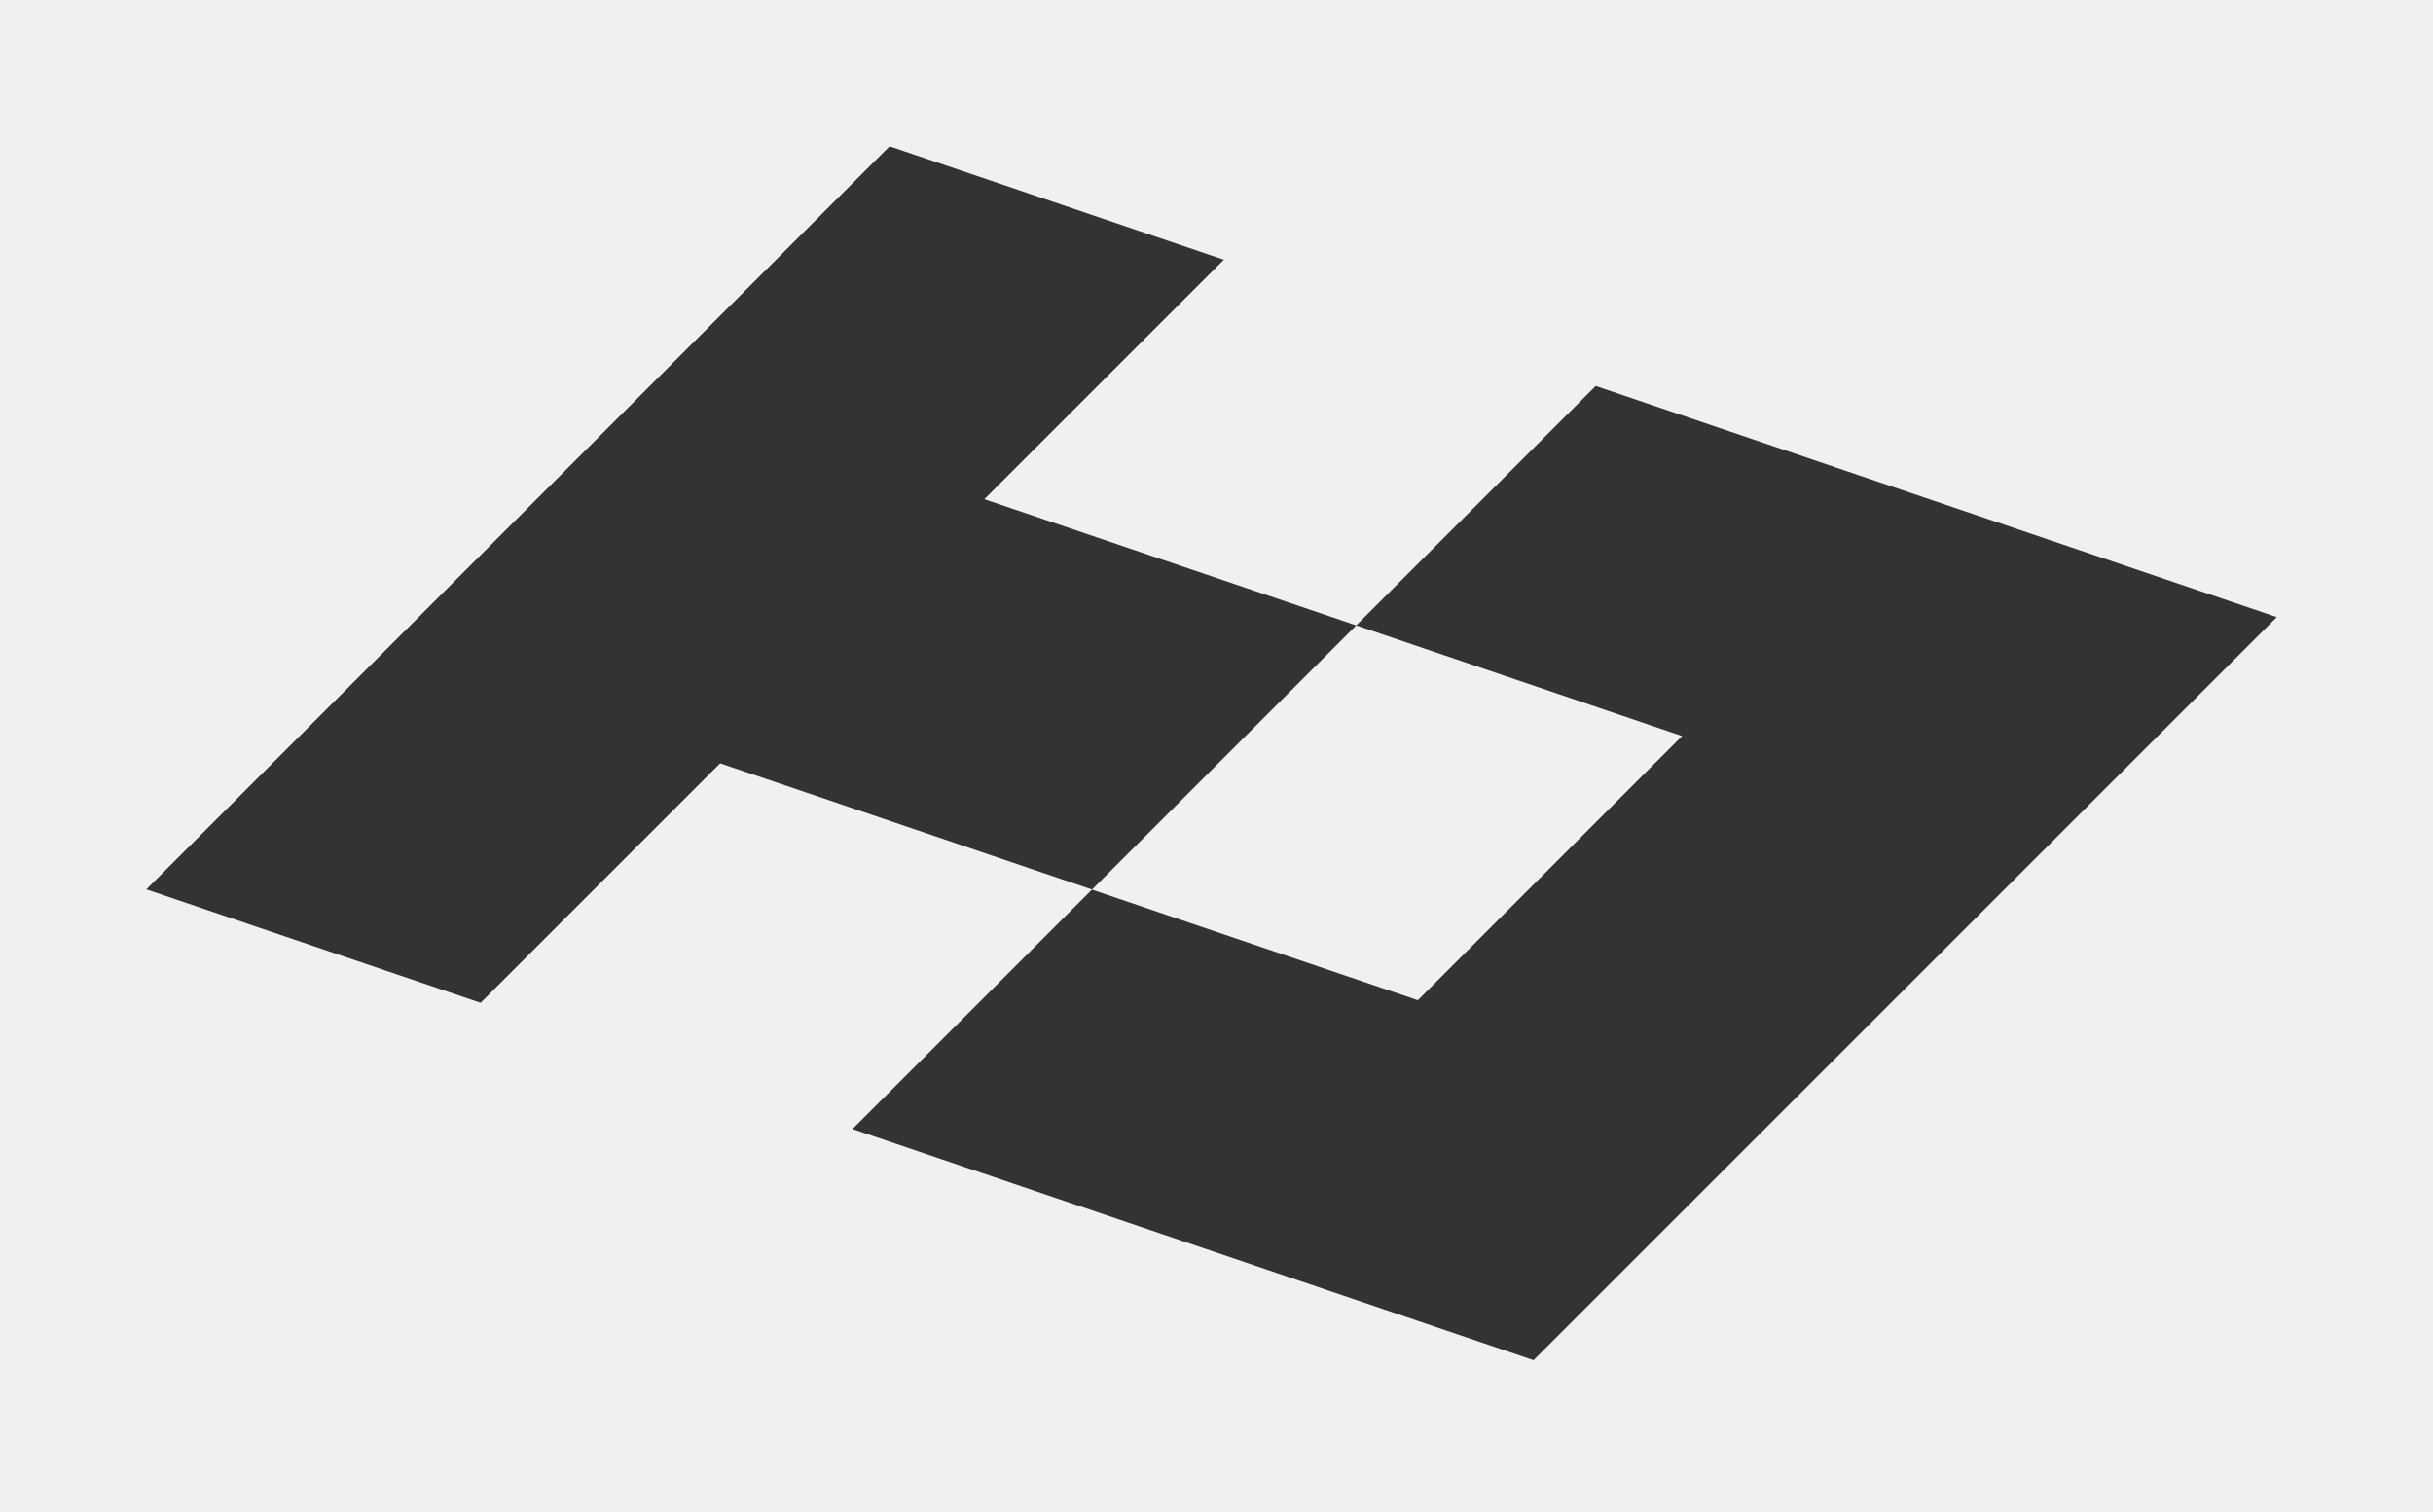
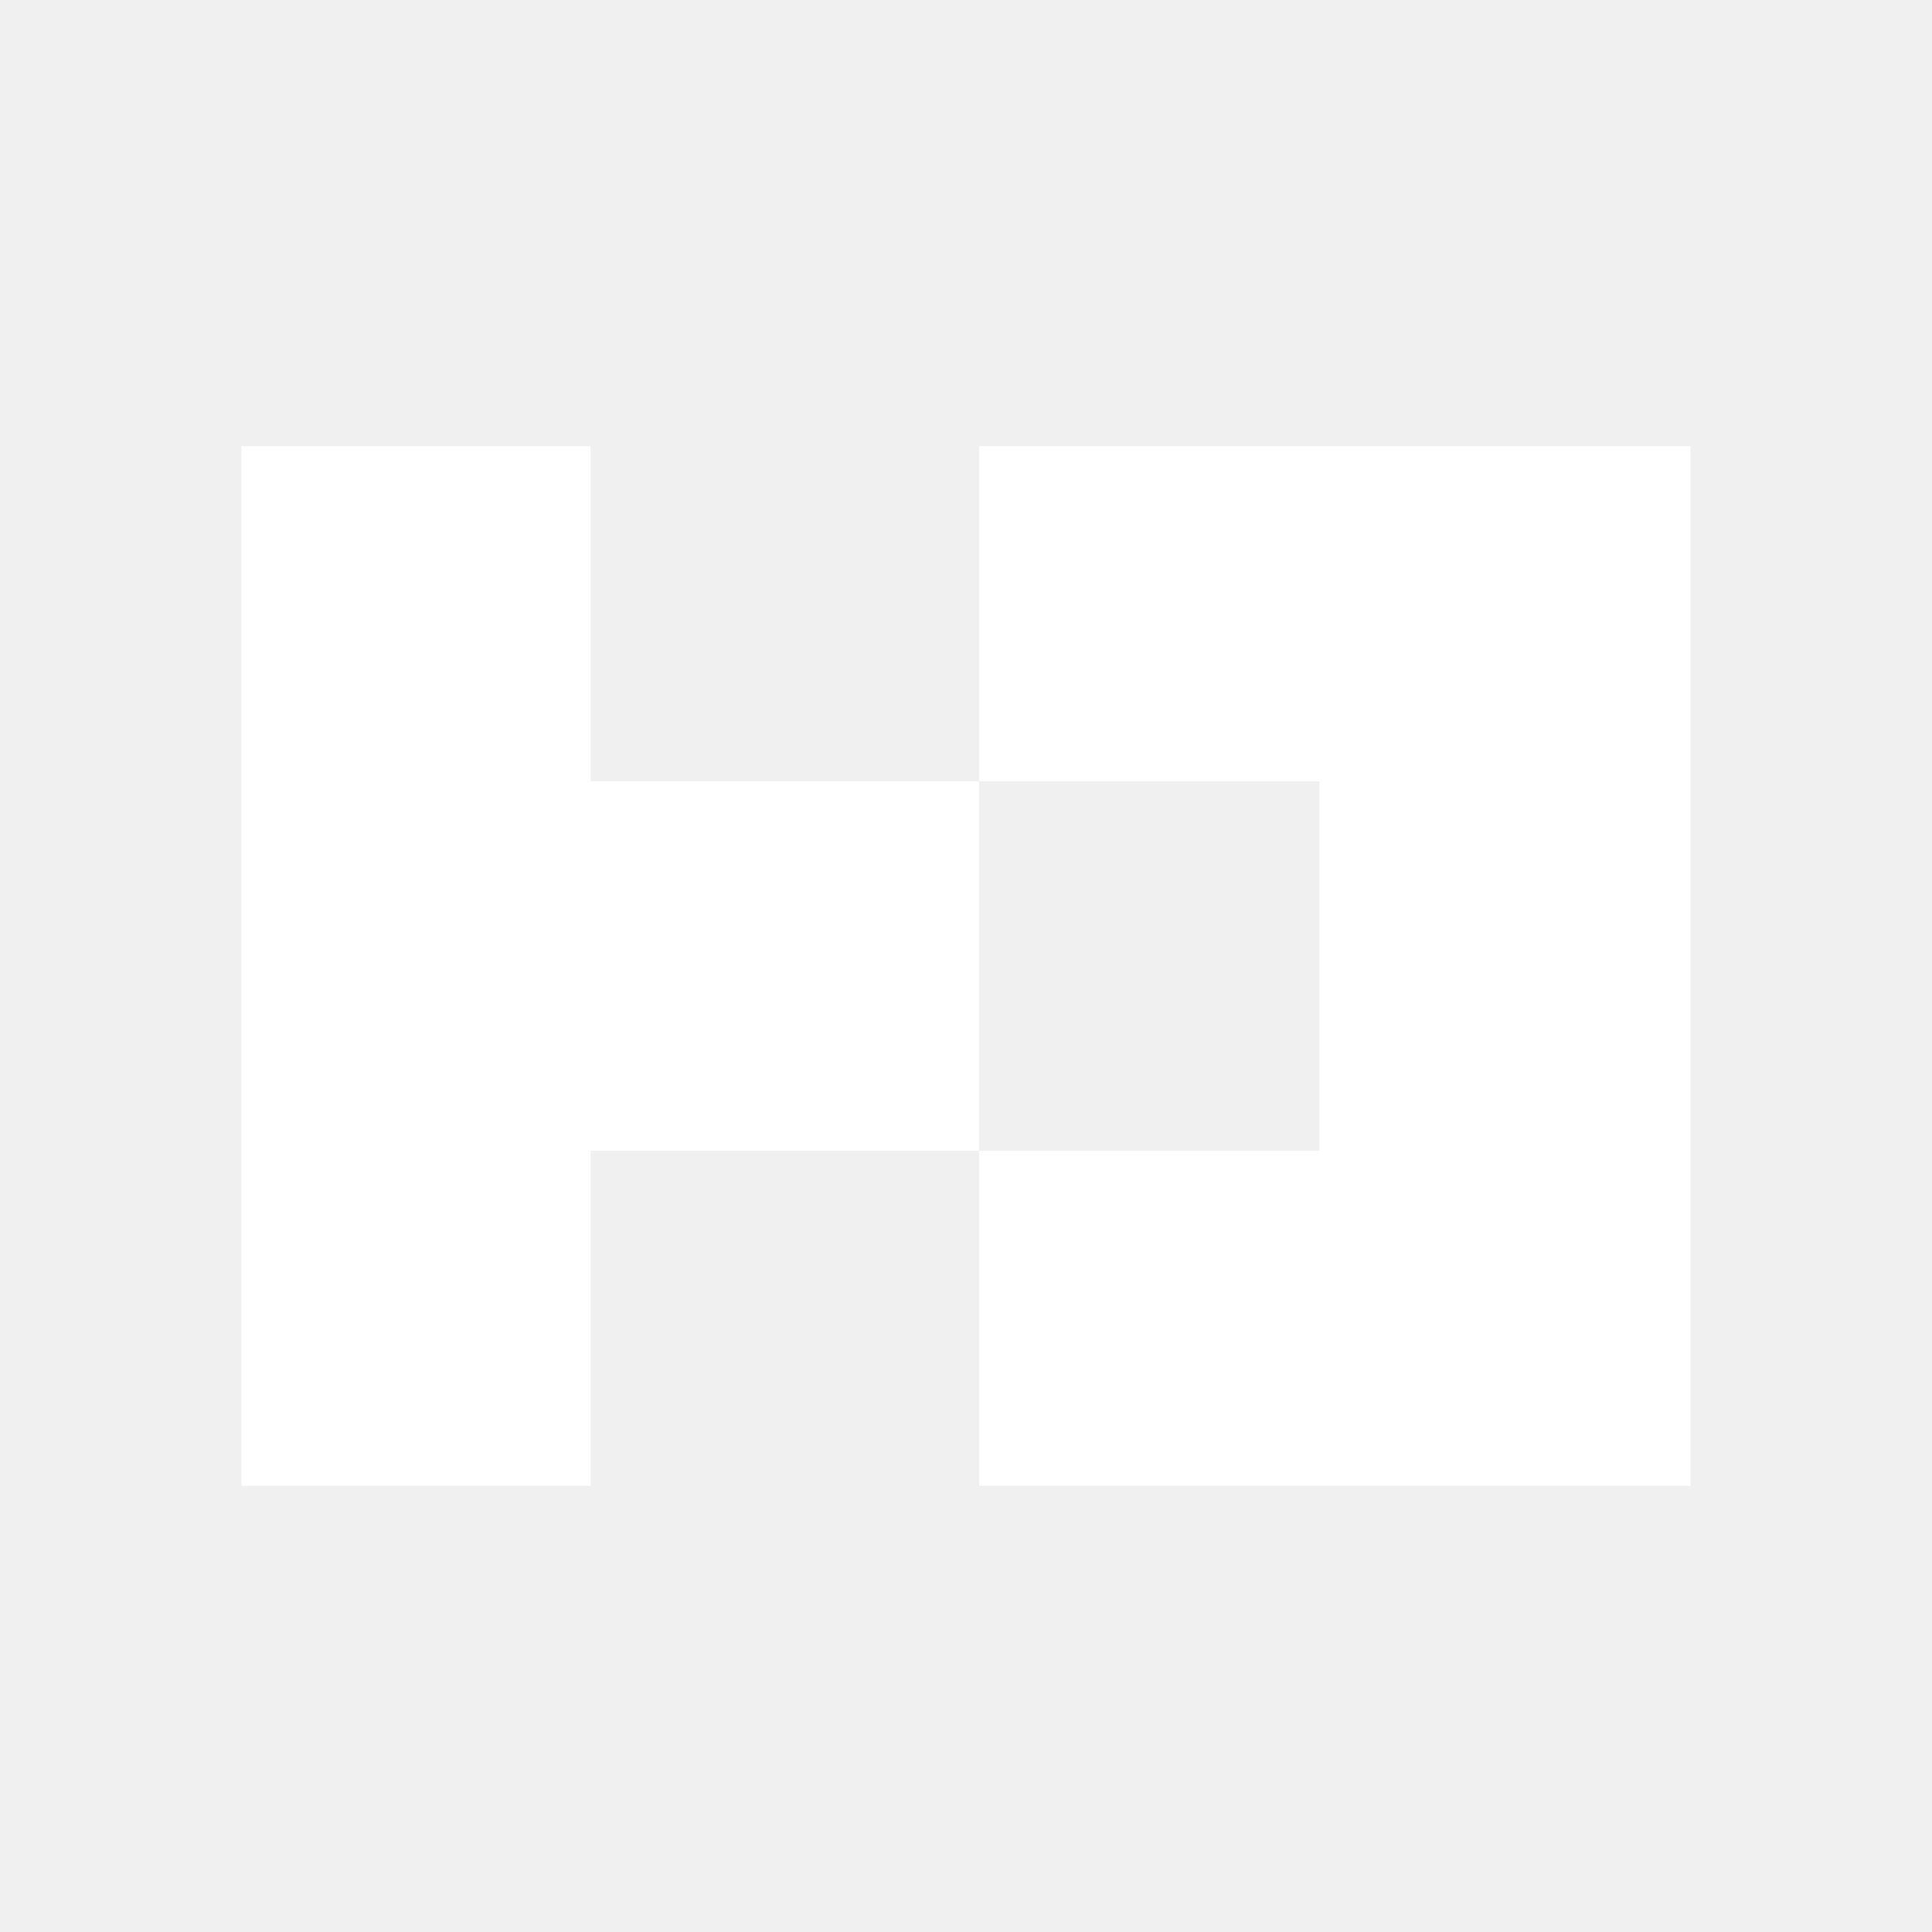
- <svg xmlns="http://www.w3.org/2000/svg" width="177" height="110" viewBox="0 0 177 110" fill="none">
-   <g clip-path="url(#clip0_33_169)">
-     <path d="M64.717 10.645L10.645 64.717L34.963 72.972L52.39 55.544L79.445 64.728L98.666 45.508L71.611 36.324L89.035 18.9L64.717 10.645ZM98.666 45.508L122.371 53.559L103.147 72.783L79.439 64.735L62.018 82.156L111.566 98.975L165.635 44.906L116.087 28.087L98.666 45.508Z" fill="#333333" />
-   </g>
-   <defs>
-     <clipPath id="clip0_33_169">
-       <rect width="106.578" height="106.578" fill="white" transform="matrix(0.94693 0.321439 -0.707107 0.707107 75.3619 0)" />
-     </clipPath>
-   </defs>
+ <svg xmlns="http://www.w3.org/2000/svg" width="256" height="256" viewBox="0 0 256 256">
+   <svg viewBox="0 0 24 24" fill="none" x="32" width="192" y="32" height="192">
+     <path d="M0 3.39V20.61H5.783V15.06H12.217V8.939H5.783V3.39H0ZM12.217 8.939L17.855 8.94V15.062H12.217V20.61H24V3.391H12.217V8.939Z" fill="#fff" />
+   </svg>
</svg>
